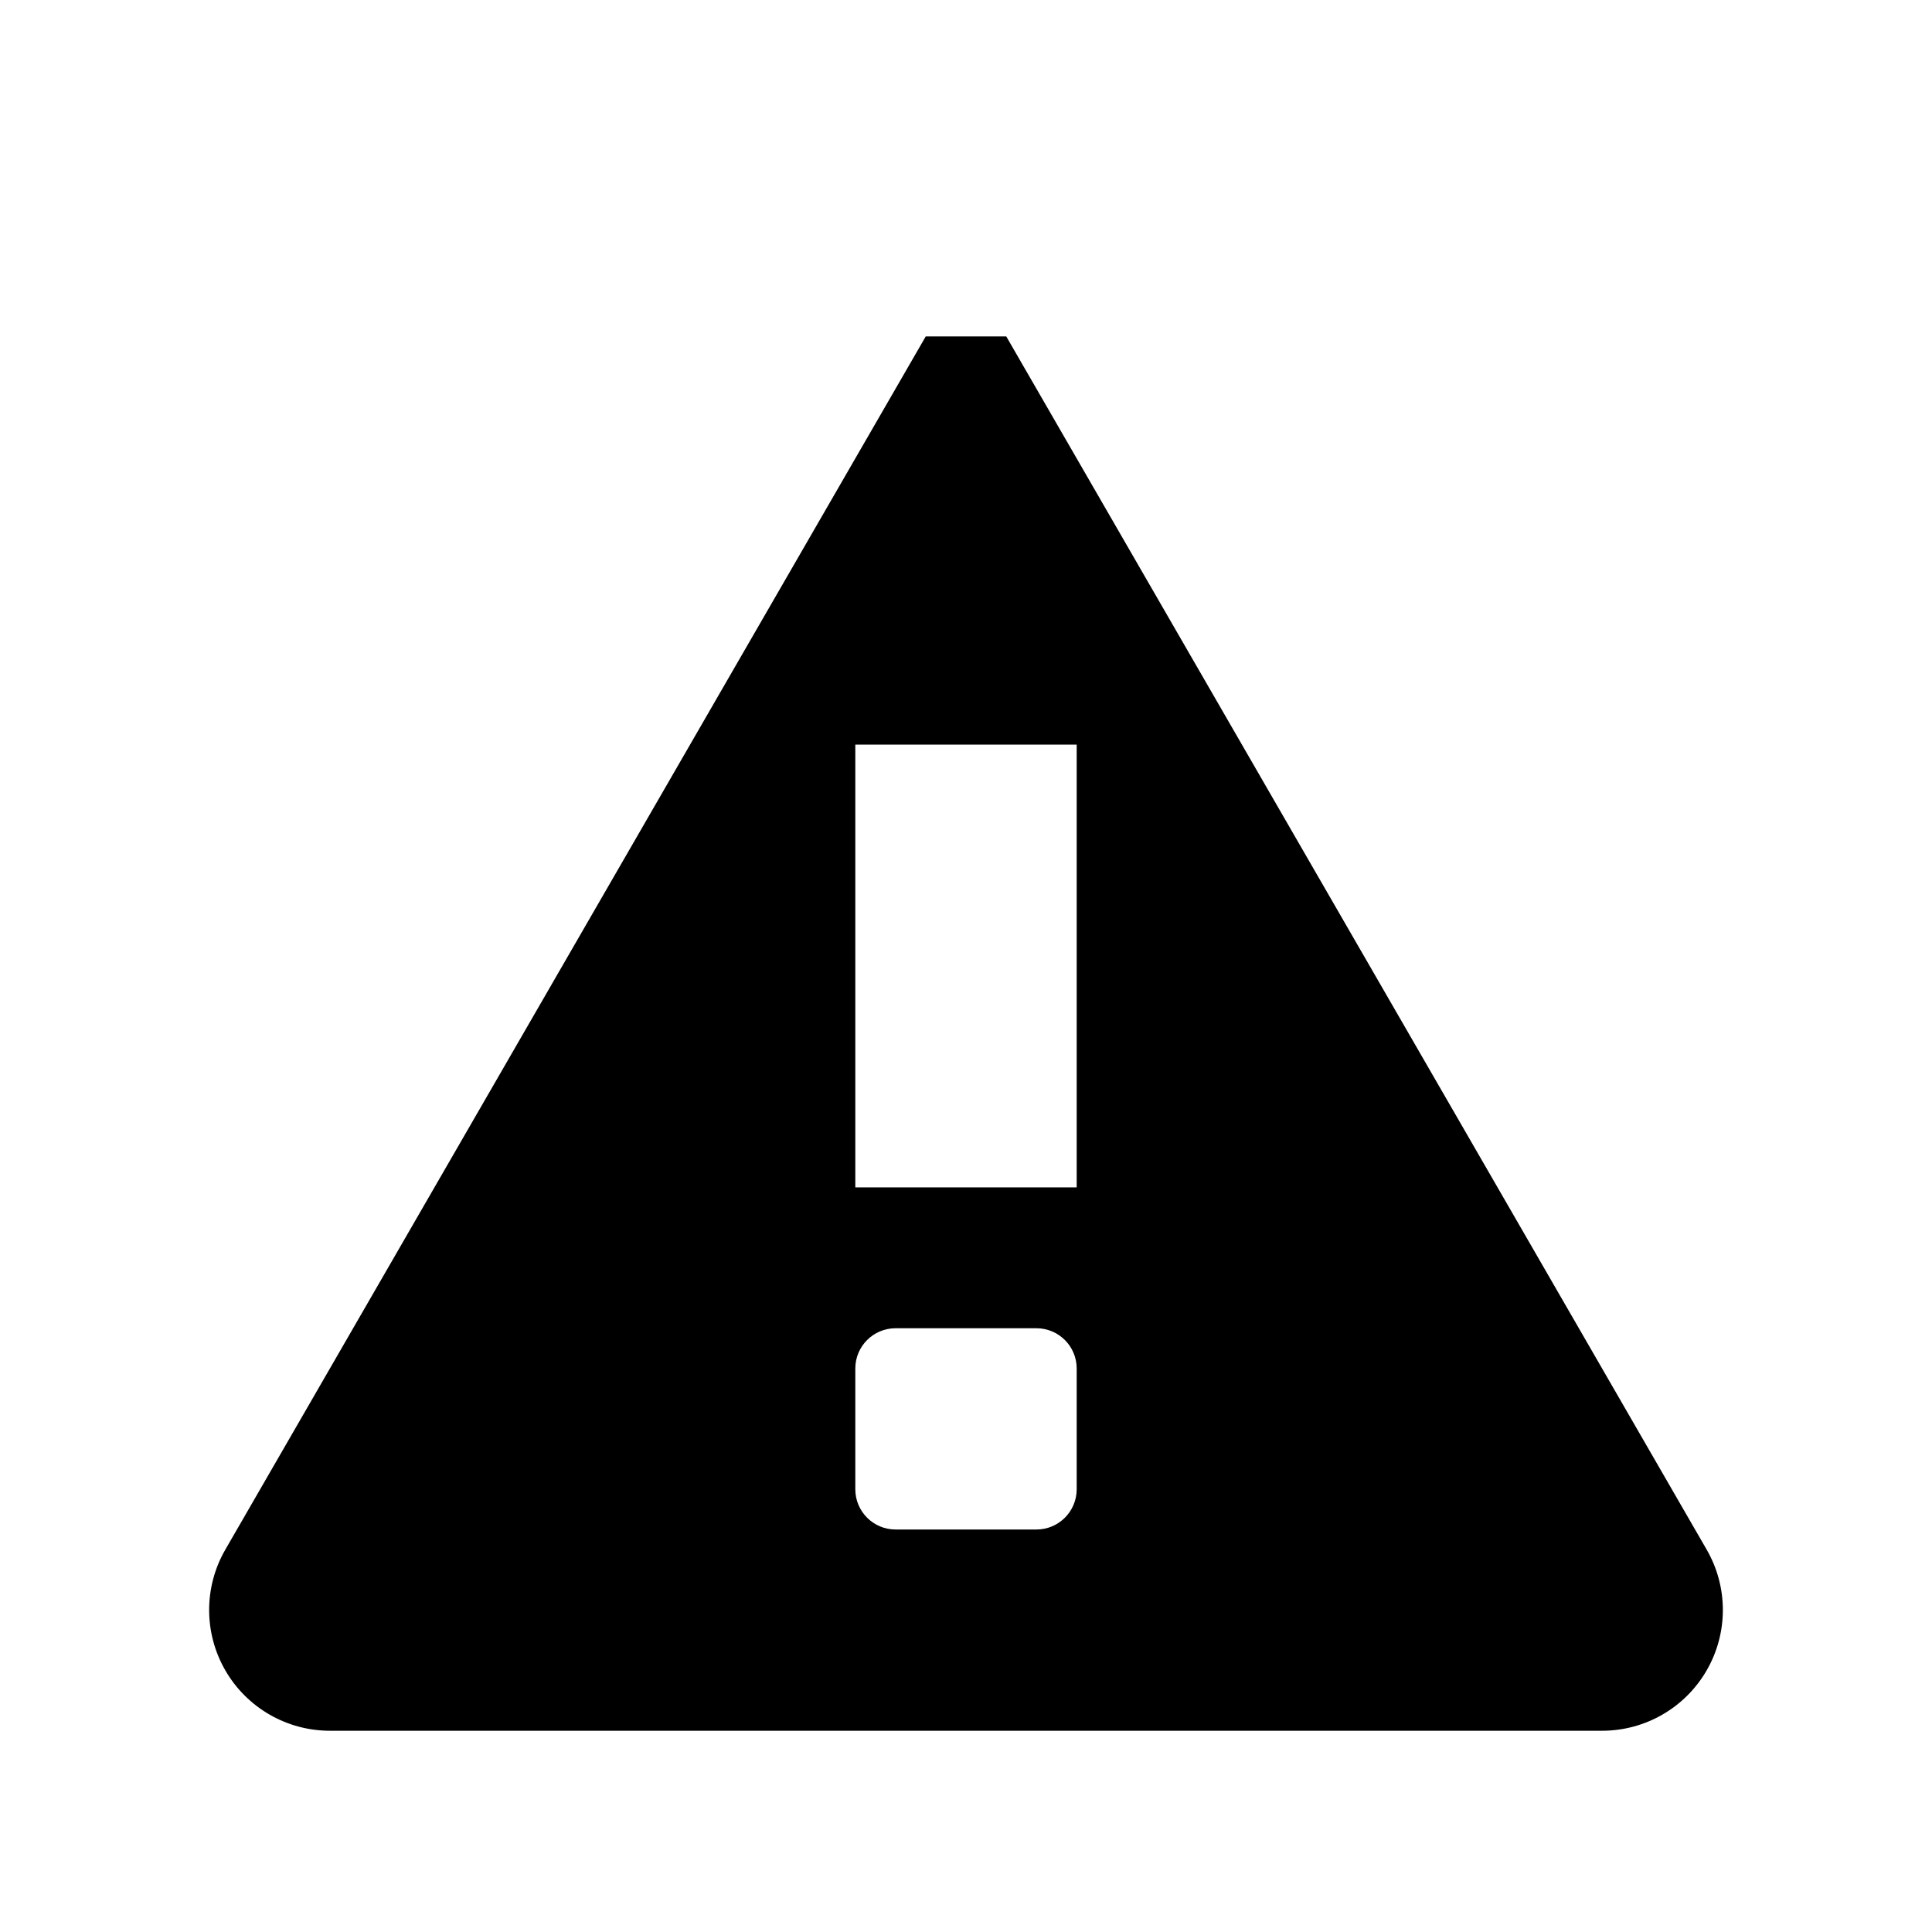
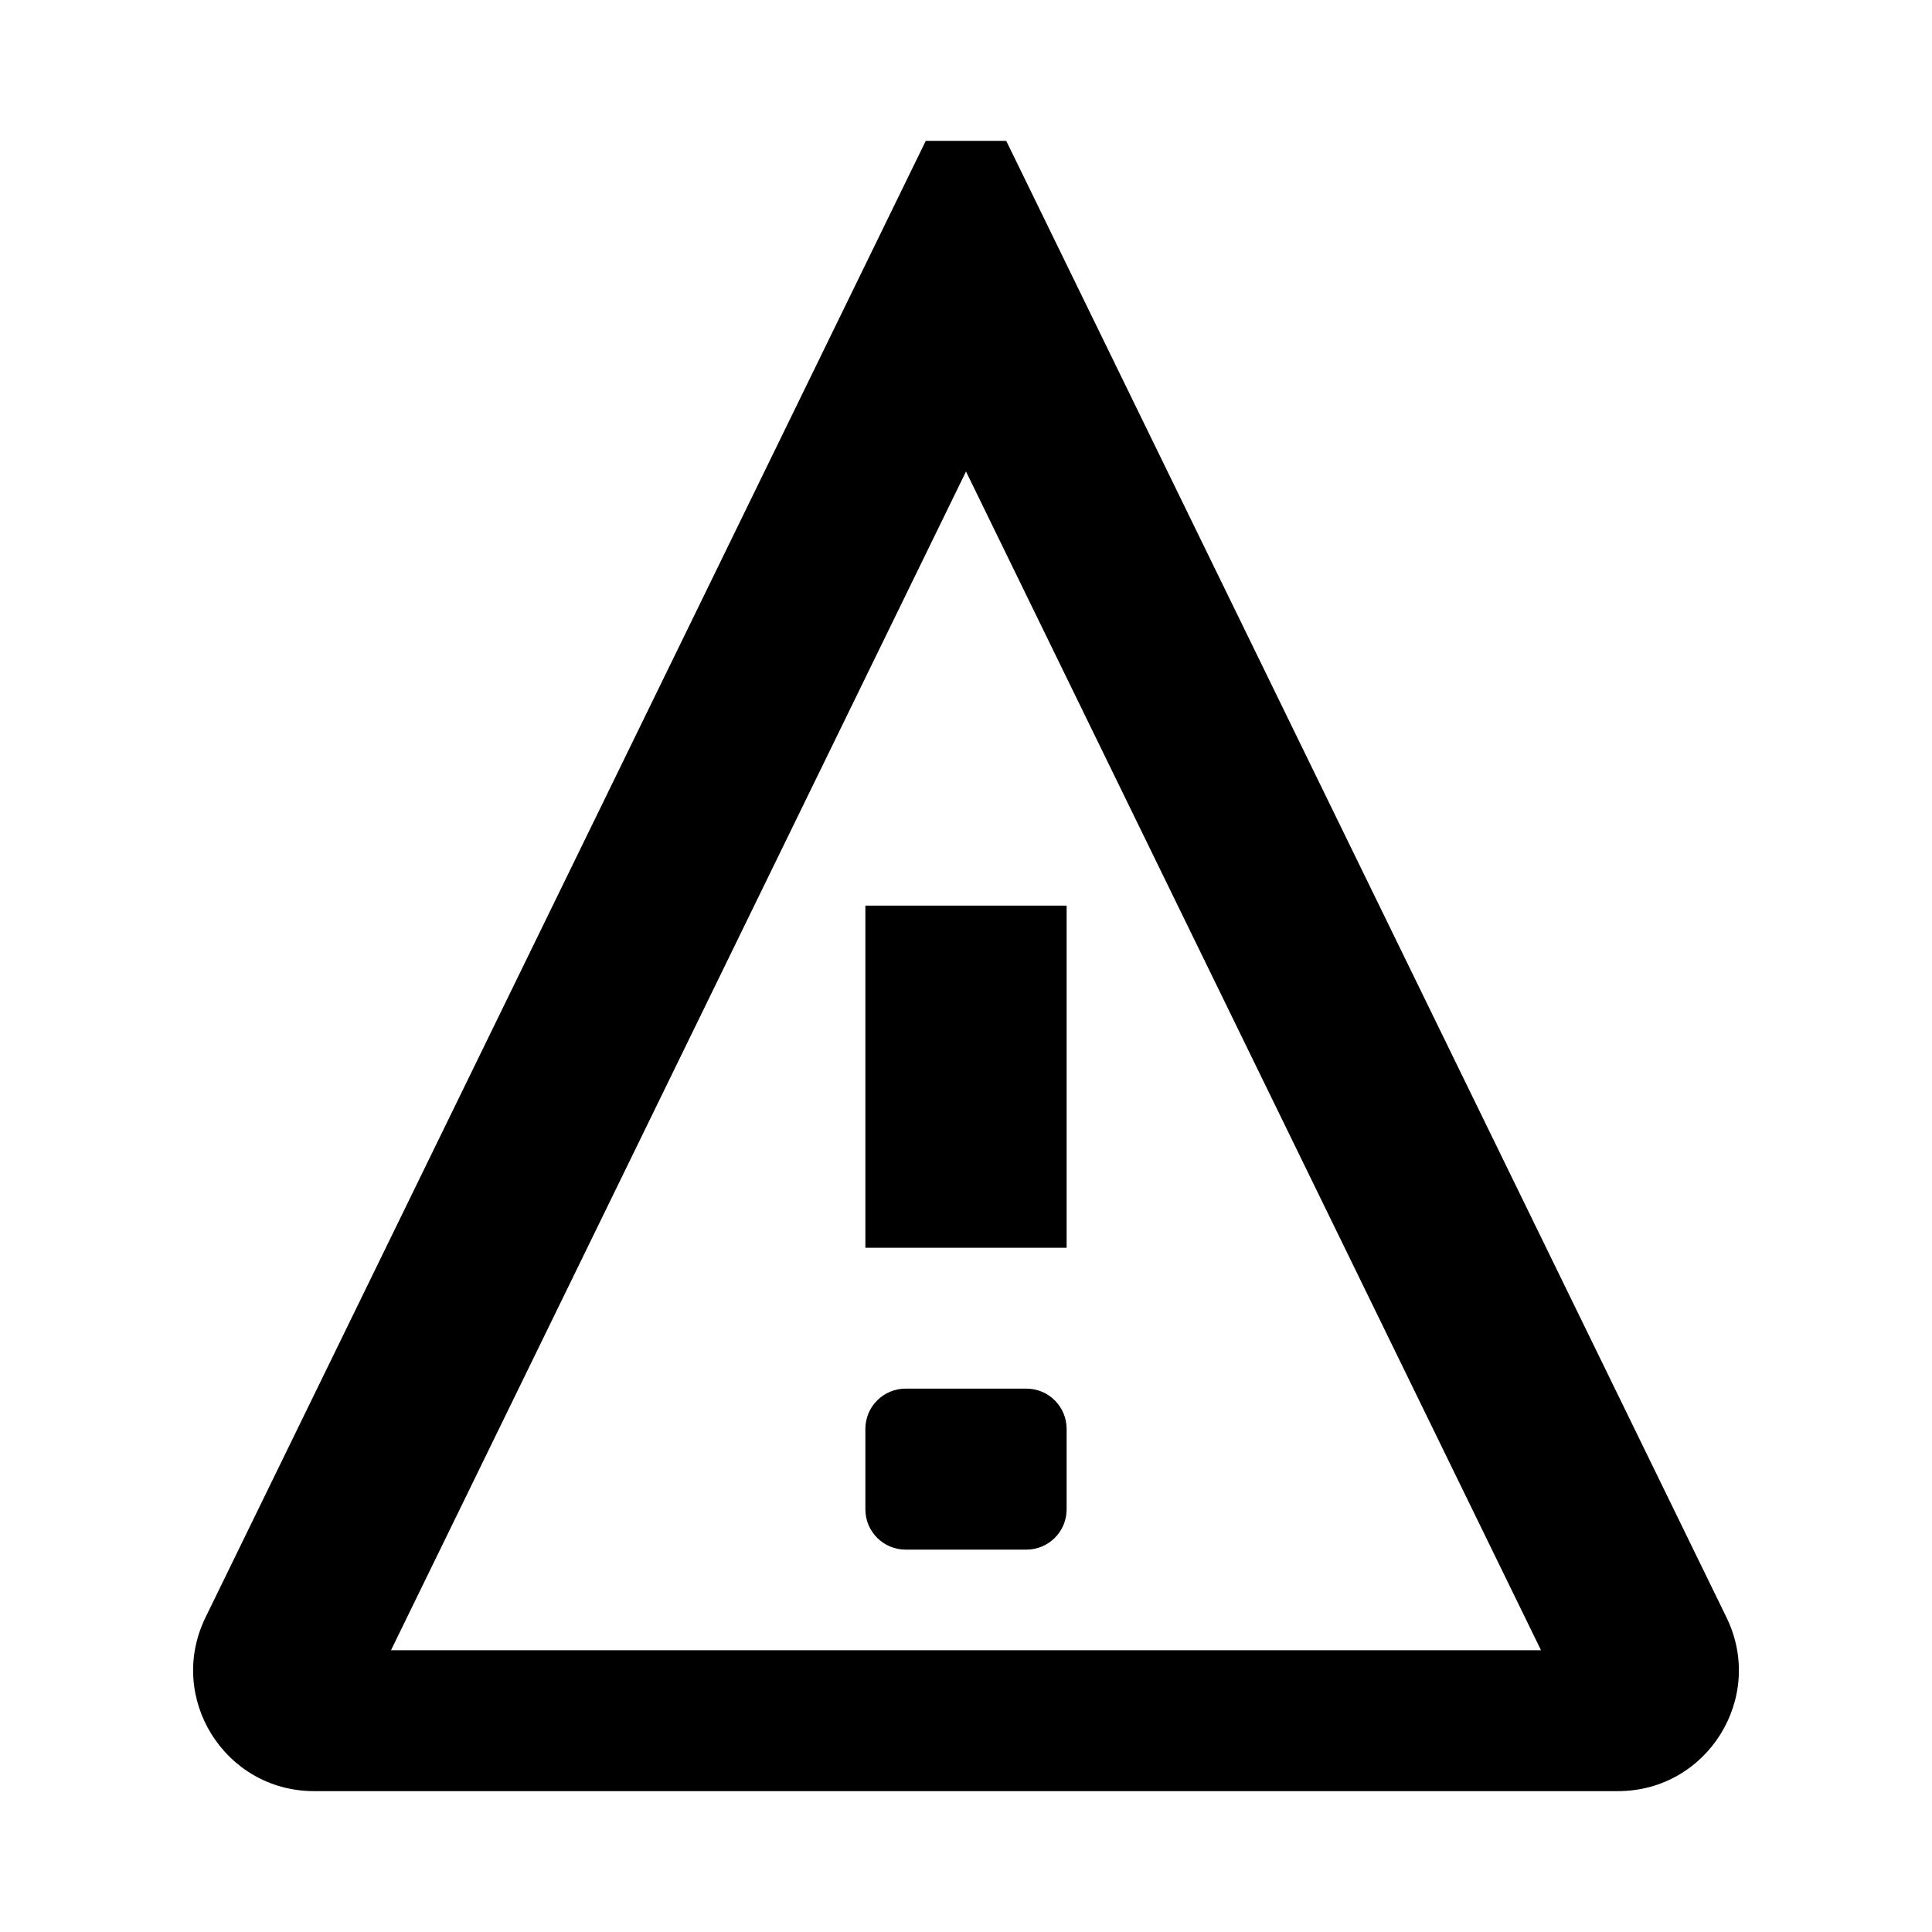
<svg xmlns="http://www.w3.org/2000/svg" viewBox="0 0 24 24">
-   <path fill="currentColor" fill-rule="evenodd" d="M11.5 4.179H12.5L21.201 19.25A1.5 1.5 0 0 1 19.902 21.5H4.098A1.5 1.5 0 0 1 2.799 19.25ZM10.625 9.25H13.375V14.75H10.625ZM11.125 16.5H12.875A0.5 0.5 0 0 1 13.375 17V18.5A0.5 0.5 0 0 1 12.875 19H11.125A0.5 0.5 0 0 1 10.625 18.5V17A0.5 0.5 0 0 1 11.125 16.5Z" />
+   <path fill="currentColor" d="M11.5 1.75H12.5L21.447 20.092C21.934 21.089 21.208 22.25 20.099 22.25H3.901C2.792 22.25 2.066 21.089 2.553 20.092ZM12 5.857 4.857 20.5H19.143ZM10.75 11.25H13.25V15.5H10.75ZM11.25 17.25H12.75C13.026 17.25 13.25 17.474 13.25 17.75V18.75C13.25 19.026 13.026 19.25 12.75 19.25H11.25C10.974 19.25 10.75 19.026 10.75 18.75V17.75C10.75 17.474 10.974 17.25 11.25 17.25Z" />
</svg>
